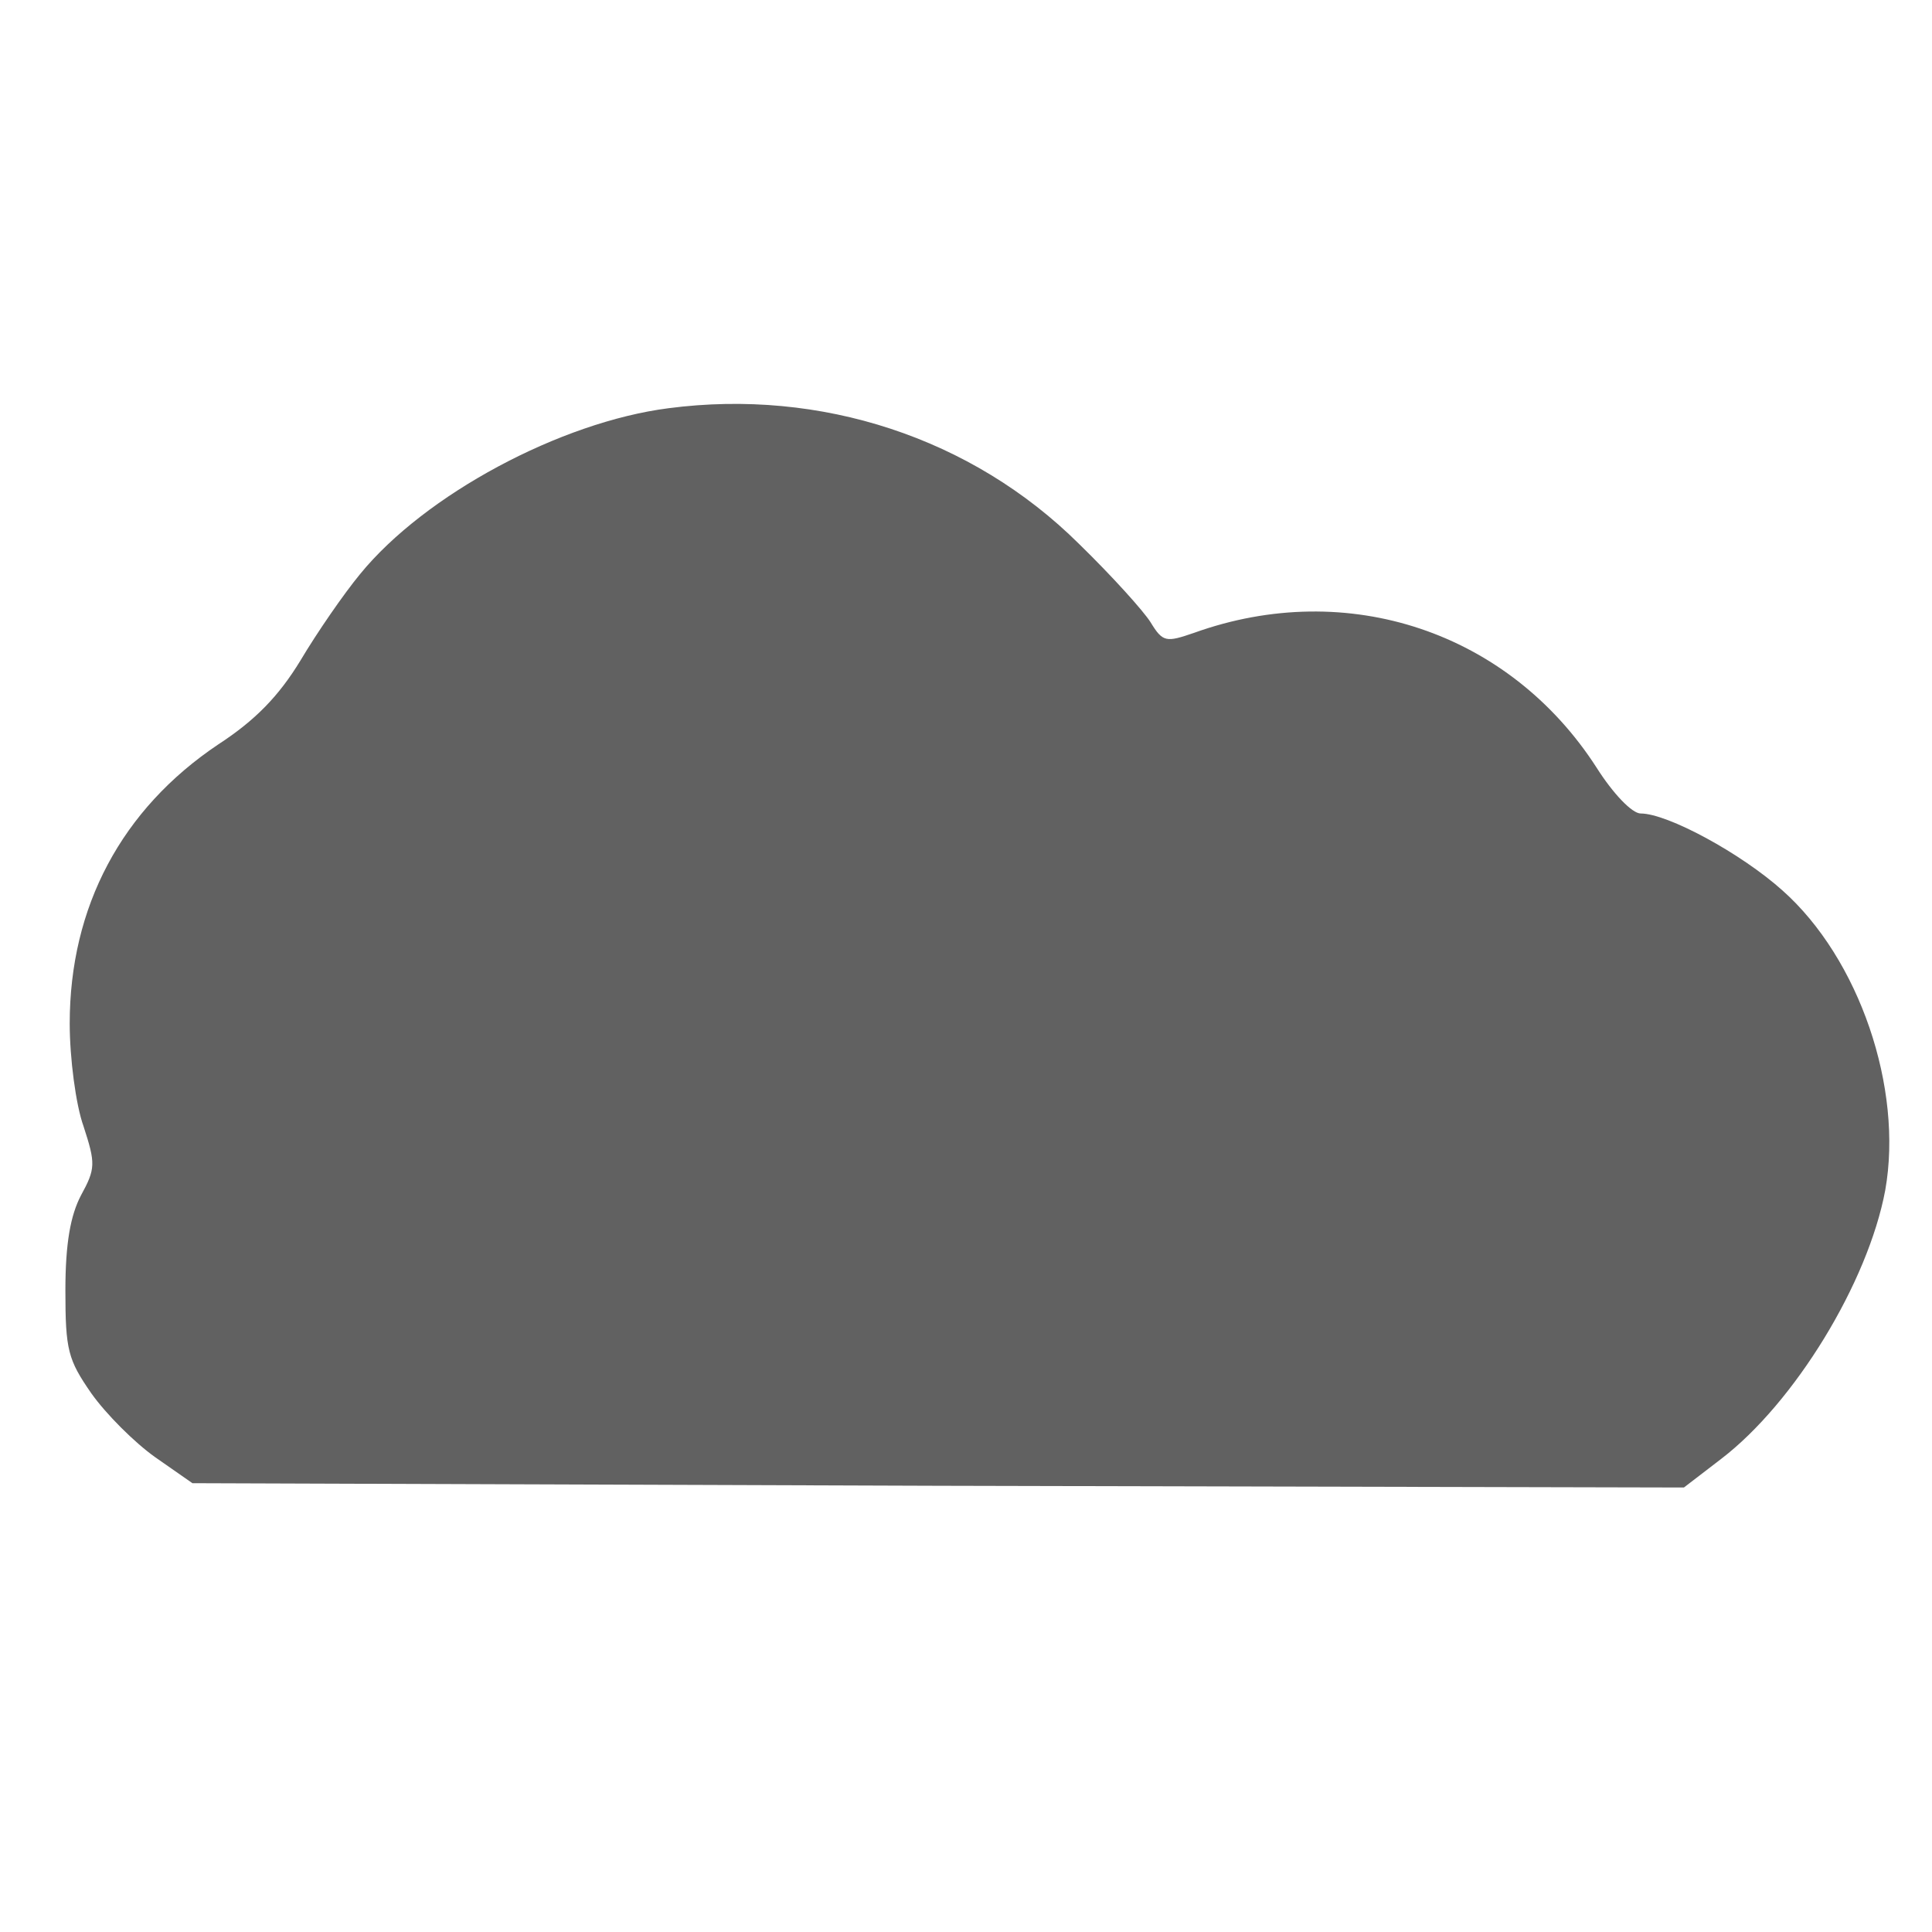
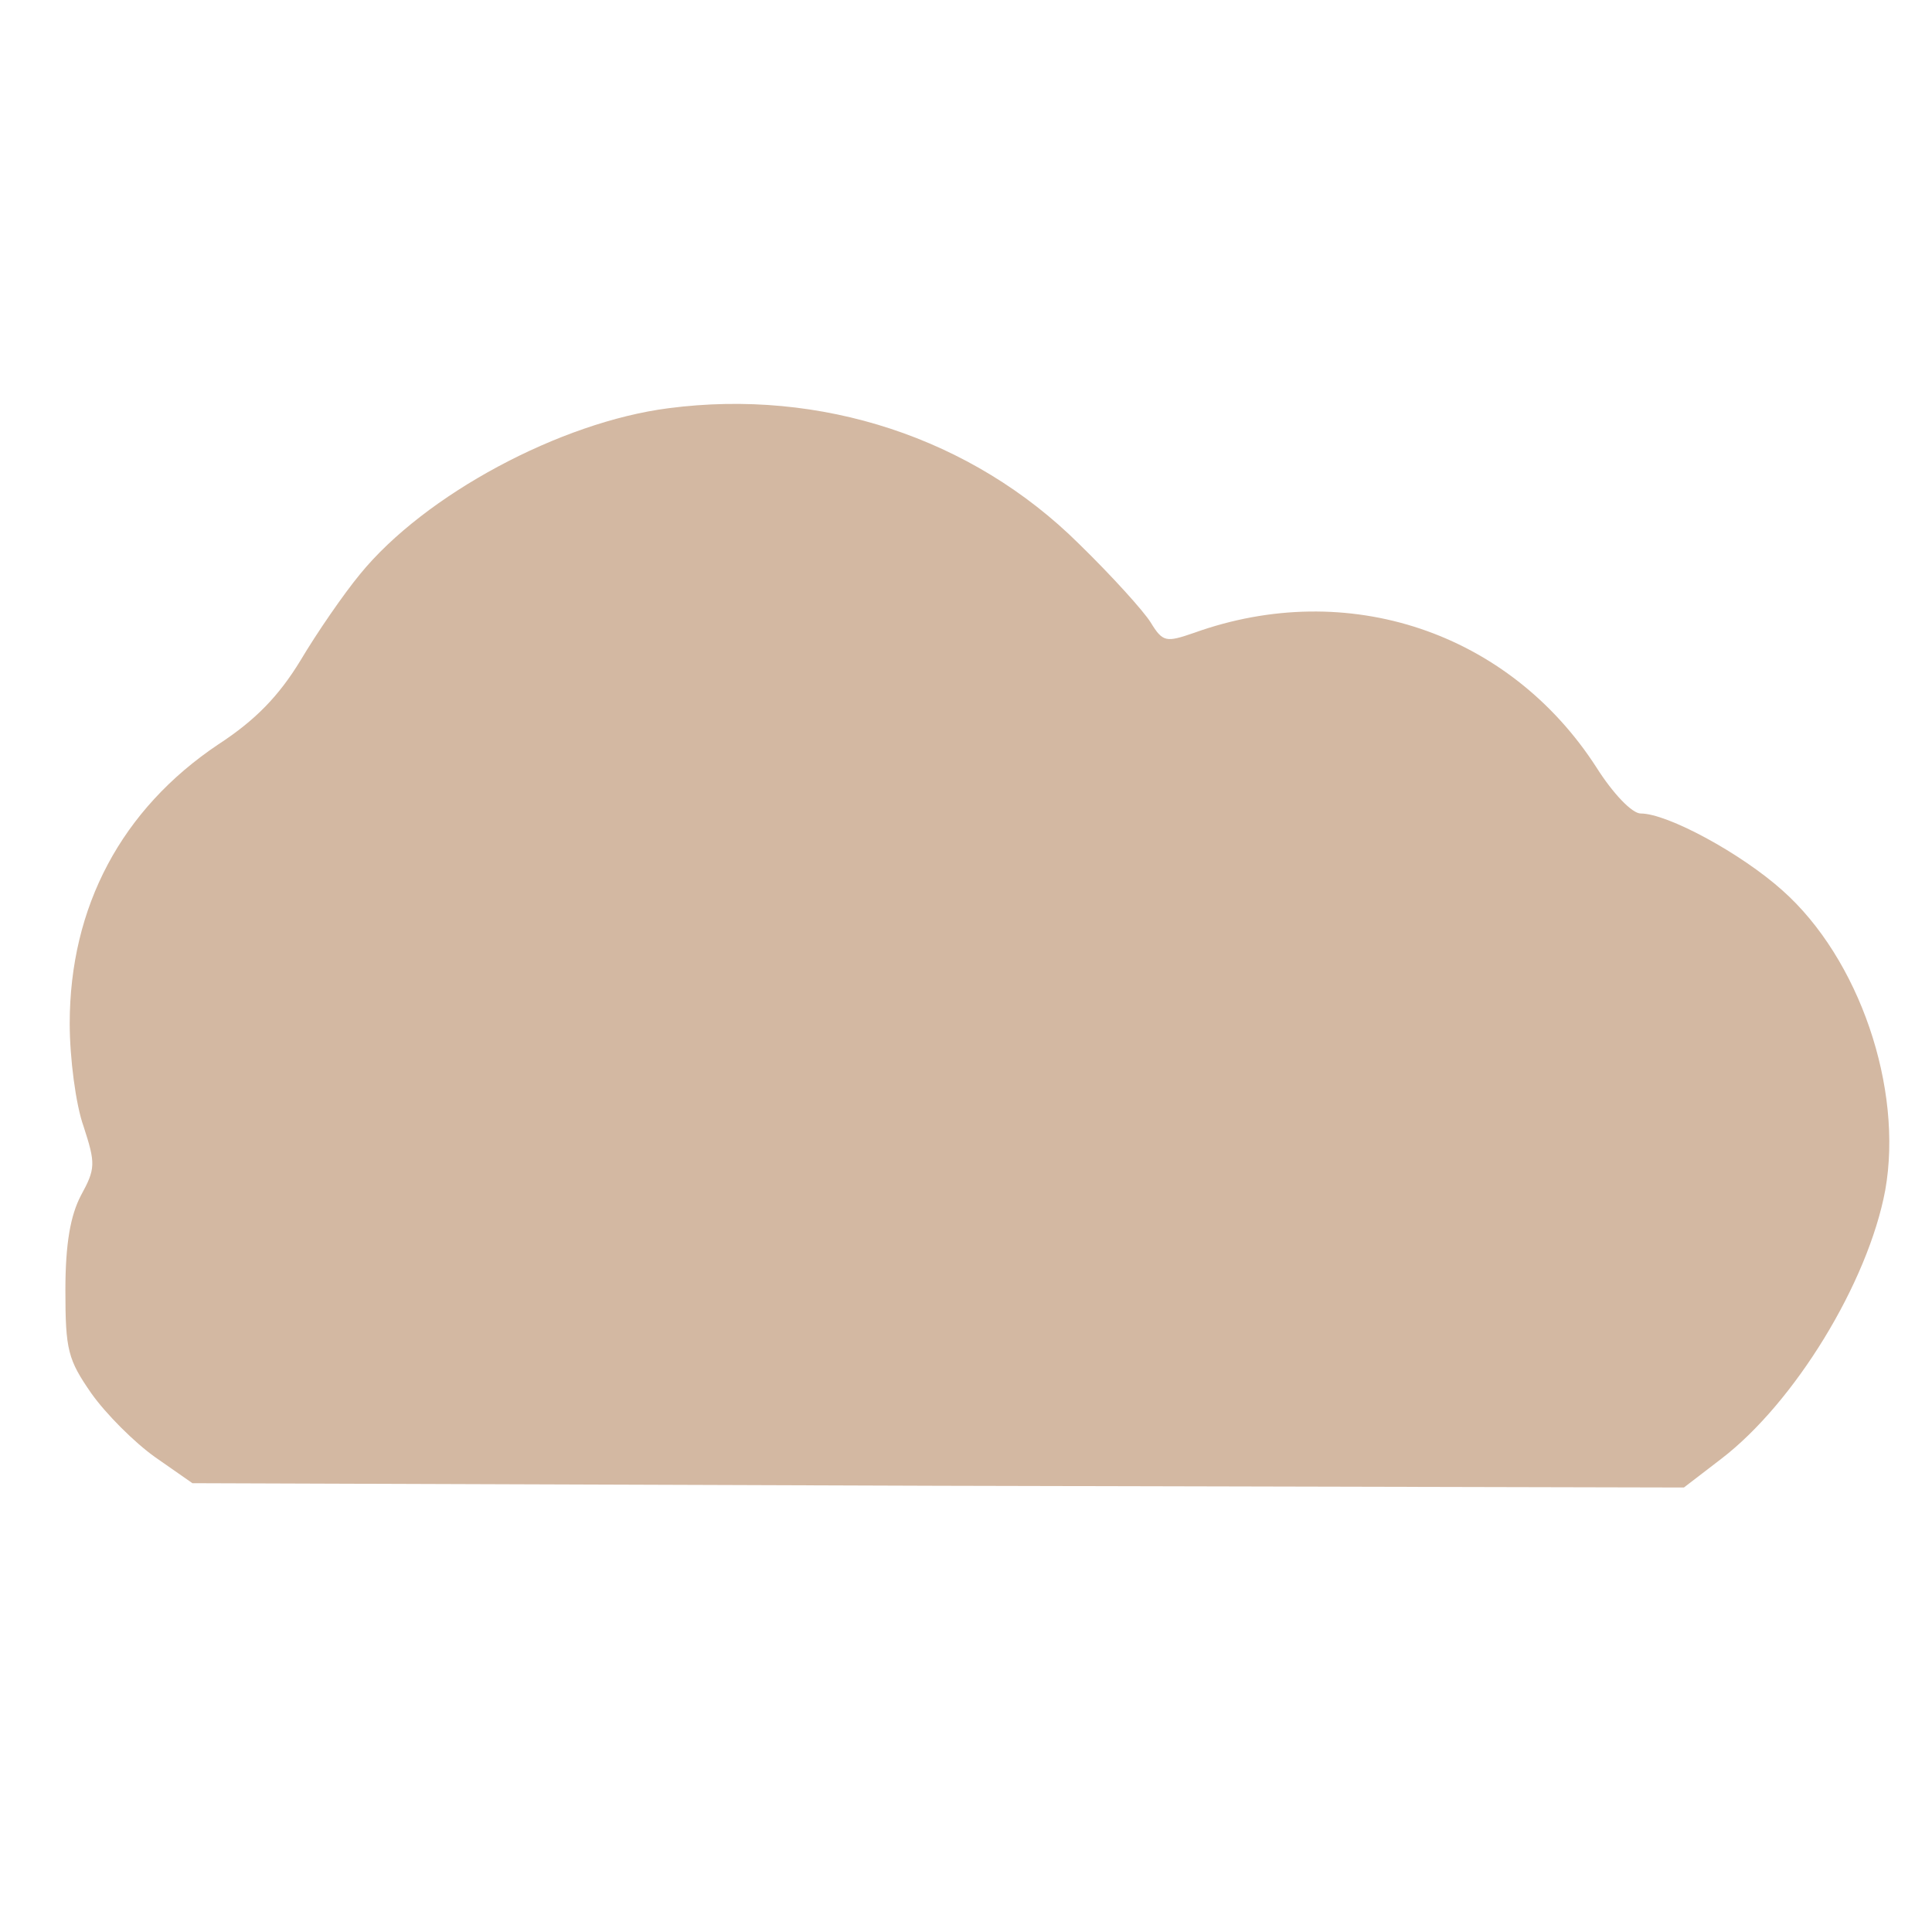
<svg xmlns="http://www.w3.org/2000/svg" version="1.0" width="500" height="500" preserveAspectRatio="xMidYMid meet">
  <rect id="backgroundrect" width="100%" height="100%" x="0" y="0" fill="none" stroke="none" style="" class="" />
  <g class="currentLayer" style="">
-     <g transform="translate(0,411) scale(0.1,-0.1) " fill="#616161" stroke="none" id="svg_1" class="selected" fill-opacity="1">
-       <path d="M1730.203,3053.541 c-279.544,-35.782 -630.651,-223.635 -798.377,-429.379 c-42.491,-51.436 -111.818,-152.072 -154.308,-223.635 c-55.909,-91.69 -116.29,-154.308 -212.453,-216.926 c-250.471,-167.726 -384.652,-420.434 -384.652,-722.341 c0,-89.454 15.654,-210.217 35.782,-266.126 c31.309,-96.163 31.309,-109.581 -6.709,-178.908 c-26.836,-51.436 -40.254,-122.999 -40.254,-245.999 c0,-154.308 6.709,-178.908 67.091,-266.126 c38.018,-53.672 111.818,-127.472 165.49,-165.49 l96.163,-67.091 l1929.971,-6.709 l1929.971,-4.473 l96.163,73.8 c190.09,145.363 380.18,456.216 424.907,695.505 c46.963,263.889 -67.091,599.342 -266.126,776.014 c-107.345,96.163 -297.435,199.035 -366.762,199.035 c-22.364,0 -71.563,51.436 -114.054,118.527 c-225.871,351.107 -644.069,491.997 -1042.14,348.871 c-71.563,-24.6 -80.509,-24.6 -111.818,26.836 c-17.891,29.073 -100.636,120.763 -185.617,203.508 c-277.308,275.071 -668.669,402.543 -1062.267,351.107 z" id="svg_2" fill="#616161" />
+     <g transform="translate(0,411) scale(0.1,-0.1) " fill="#d3b8a2" stroke="none" id="svg_1" class="selected" fill-opacity="1">
+       <path d="M1730.203,3053.541 c-279.544,-35.782 -630.651,-223.635 -798.377,-429.379 c-42.491,-51.436 -111.818,-152.072 -154.308,-223.635 c-55.909,-91.69 -116.29,-154.308 -212.453,-216.926 c-250.471,-167.726 -384.652,-420.434 -384.652,-722.341 c0,-89.454 15.654,-210.217 35.782,-266.126 c31.309,-96.163 31.309,-109.581 -6.709,-178.908 c-26.836,-51.436 -40.254,-122.999 -40.254,-245.999 c0,-154.308 6.709,-178.908 67.091,-266.126 c38.018,-53.672 111.818,-127.472 165.49,-165.49 l96.163,-67.091 l1929.971,-6.709 l1929.971,-4.473 l96.163,73.8 c190.09,145.363 380.18,456.216 424.907,695.505 c46.963,263.889 -67.091,599.342 -266.126,776.014 c-107.345,96.163 -297.435,199.035 -366.762,199.035 c-22.364,0 -71.563,51.436 -114.054,118.527 c-225.871,351.107 -644.069,491.997 -1042.14,348.871 c-71.563,-24.6 -80.509,-24.6 -111.818,26.836 c-17.891,29.073 -100.636,120.763 -185.617,203.508 c-277.308,275.071 -668.669,402.543 -1062.267,351.107 z" id="svg_2" fill="#d3b8a2" />
    </g>
  </g>
</svg>
